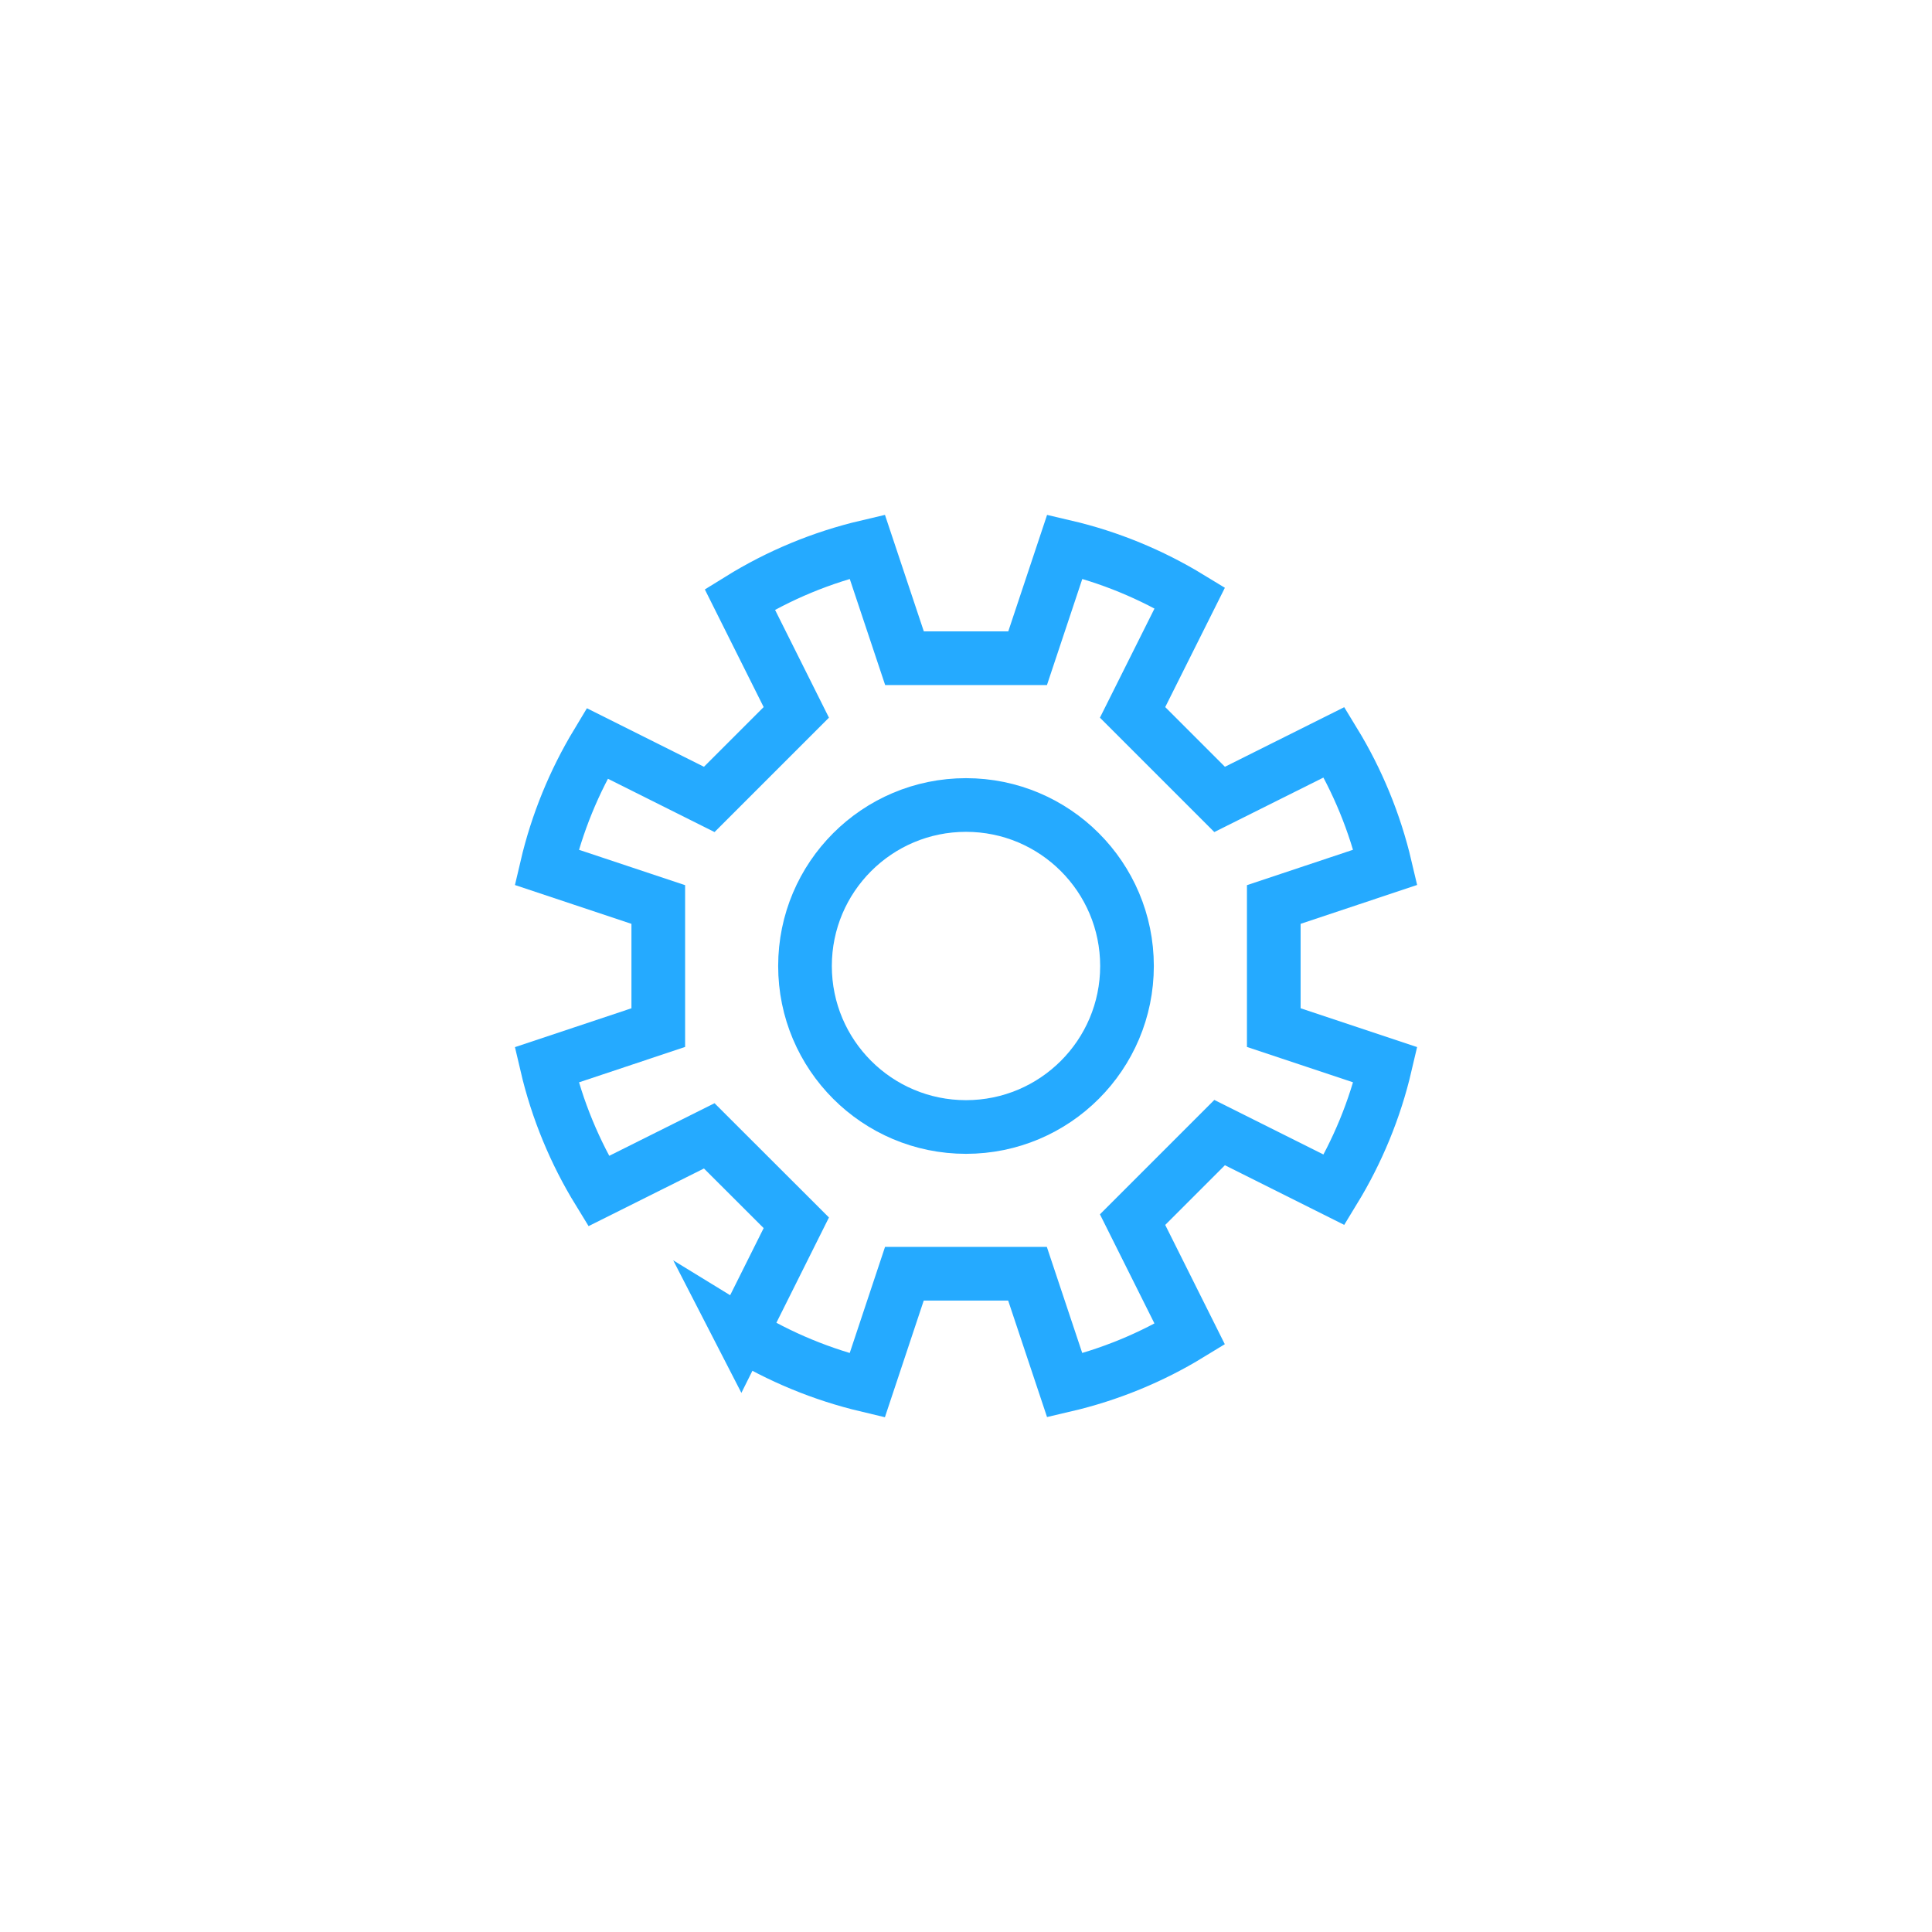
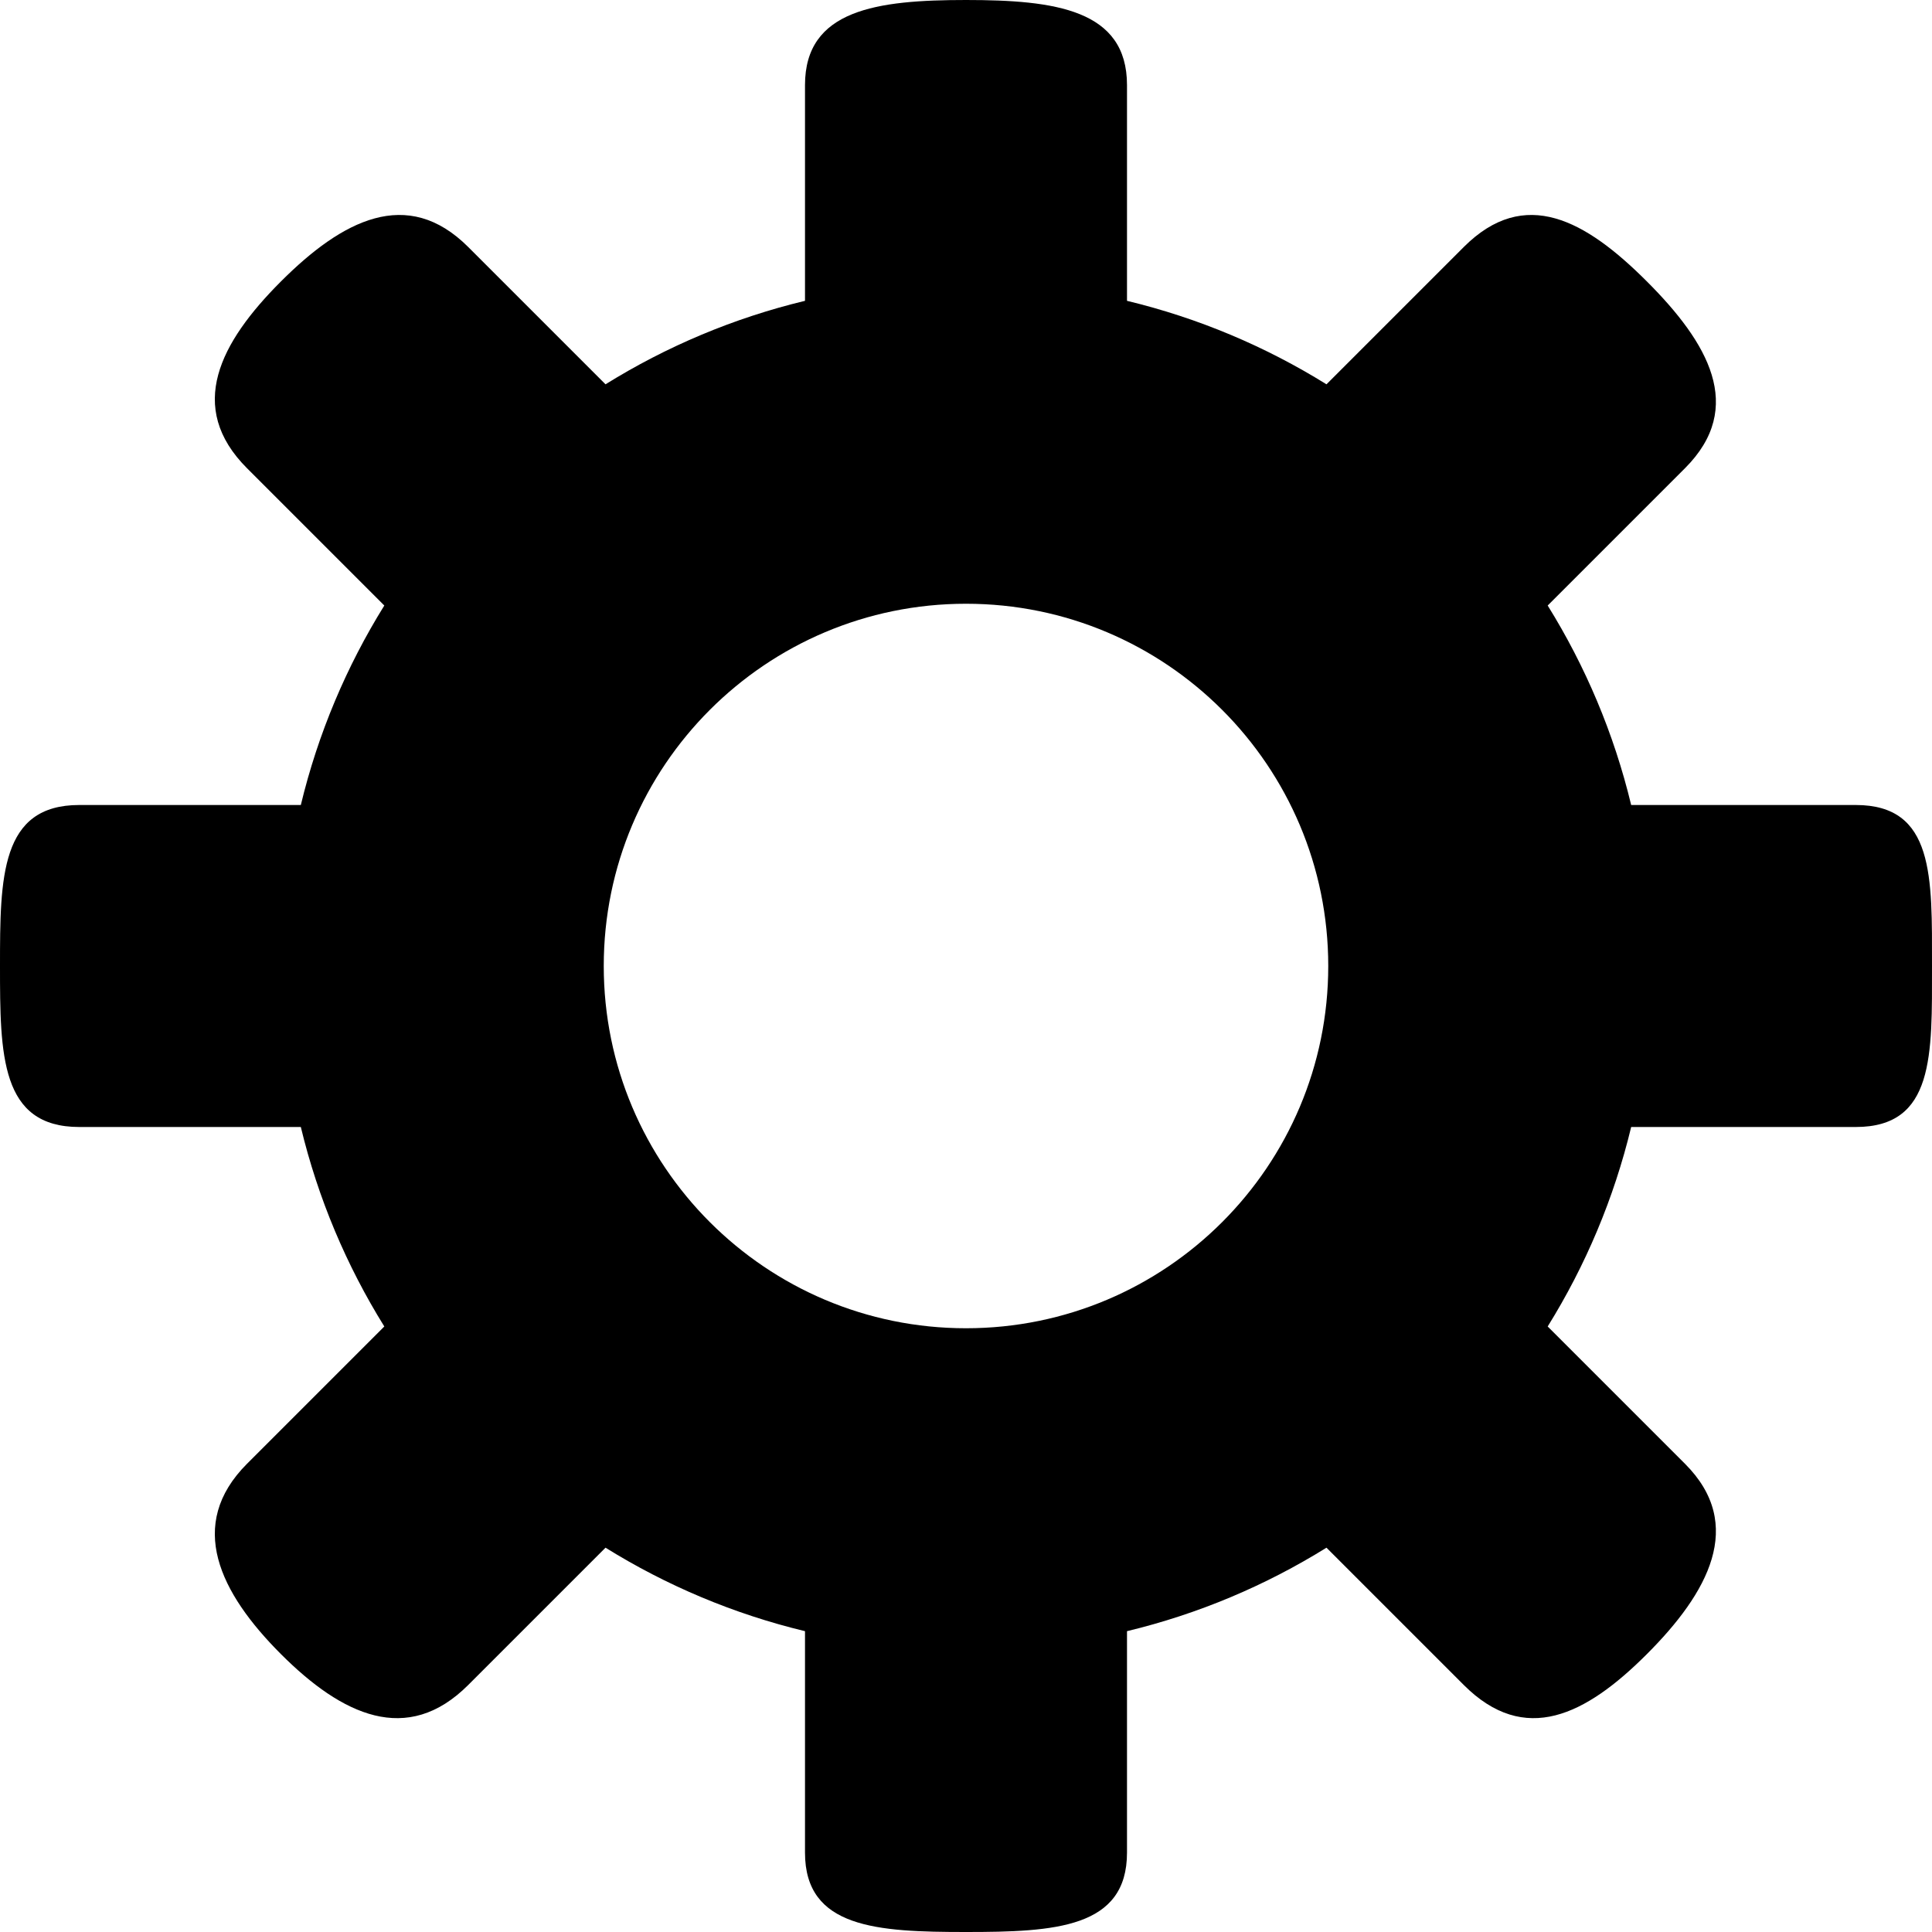
- <svg xmlns="http://www.w3.org/2000/svg" width="36" height="36" viewBox="0 0 36 36">
-   <g fill="none" fill-rule="evenodd">
-     <path fill="none" d="M0 0h36v36H0z" />
-     <path d="M13.807 24.846c.717.44 1.51.77 2.352.97l.693-2.082h2.294l.694 2.08c.835-.195 1.62-.52 2.33-.954l-1.066-2.134 1.622-1.622 2.134 1.067c.433-.71.76-1.495.955-2.33l-2.08-.693v-2.294l2.08-.694c-.196-.835-.522-1.62-.955-2.33l-2.134 1.066-1.622-1.622 1.067-2.134c-.71-.433-1.495-.76-2.33-.955l-.693 2.08h-2.294l-.694-2.08c-.852.2-1.652.535-2.375.983l1.053 2.106-1.622 1.622-2.09-1.045c-.426.707-.747 1.484-.94 2.31l2.08.693v2.294l-2.08.694c.197.844.528 1.636.968 2.353l2.062-1.03 1.622 1.62-1.03 2.063z" stroke="#25AAFF" />
-     <circle stroke="#25AAFF" cx="18" cy="18" r="3" />
+ <svg xmlns="http://www.w3.org/2000/svg" width="24px" height="24px" viewBox="0 0 24 24" version="1.1">
+   <defs />
+   <g id="Symbols" stroke="none" stroke-width="1" fill="none" fill-rule="evenodd">
+     <g id="icons" transform="translate(-158, -17)" fill-rule="nonzero" fill="#000000">
+       <path d="M161.737,31 L158.985,31 C158.006,31 158,30.105 158,29 C158,27.895 158.006,27 158.985,27 L161.737,27 C161.951,26.111 162.305,25.277 162.774,24.522 L161.069,22.817 C160.31,22.058 160.732,21.254 161.49,20.496 C162.249,19.737 163.058,19.31 163.817,20.069 L165.522,21.774 C166.277,21.305 167.111,20.951 168,20.737 L168,18.057 C168,17.118 168.895,17 170,17 C171.105,17 172,17.118 172,18.057 L172,20.737 C172.889,20.951 173.723,21.305 174.478,21.774 L176.183,20.069 C176.942,19.31 177.699,19.737 178.458,20.496 C179.216,21.254 179.69,22.058 178.931,22.817 L177.226,24.522 C177.695,25.277 178.049,26.111 178.263,27 L181.053,27 C182.032,27 182,27.895 182,29 C182,30.105 182.032,31 181.053,31 L178.263,31 C178.049,31.889 177.695,32.723 177.226,33.478 L178.931,35.183 C179.69,35.942 179.216,36.79 178.458,37.548 C177.699,38.307 176.942,38.69 176.183,37.931 L174.478,36.226 C173.723,36.695 172.889,37.049 172,37.263 L172,40.014 C172,40.952 171.105,41 170,41 C168.895,41 168,40.952 168,40.014 L168,37.263 C167.111,37.049 166.277,36.695 165.522,36.226 L163.817,37.931 C163.058,38.69 162.249,38.307 161.49,37.548 C160.732,36.79 160.31,35.942 161.069,35.183 L162.774,33.478 C162.305,32.723 161.951,31.889 161.737,31 Z M170,33.5 C172.485,33.5 174.5,31.485 174.5,29 C174.5,26.515 172.485,24.5 170,24.5 C167.515,24.5 165.5,26.515 165.5,29 C165.5,31.485 167.515,33.5 170,33.5 Z" id="cog" />
+     </g>
  </g>
</svg>
